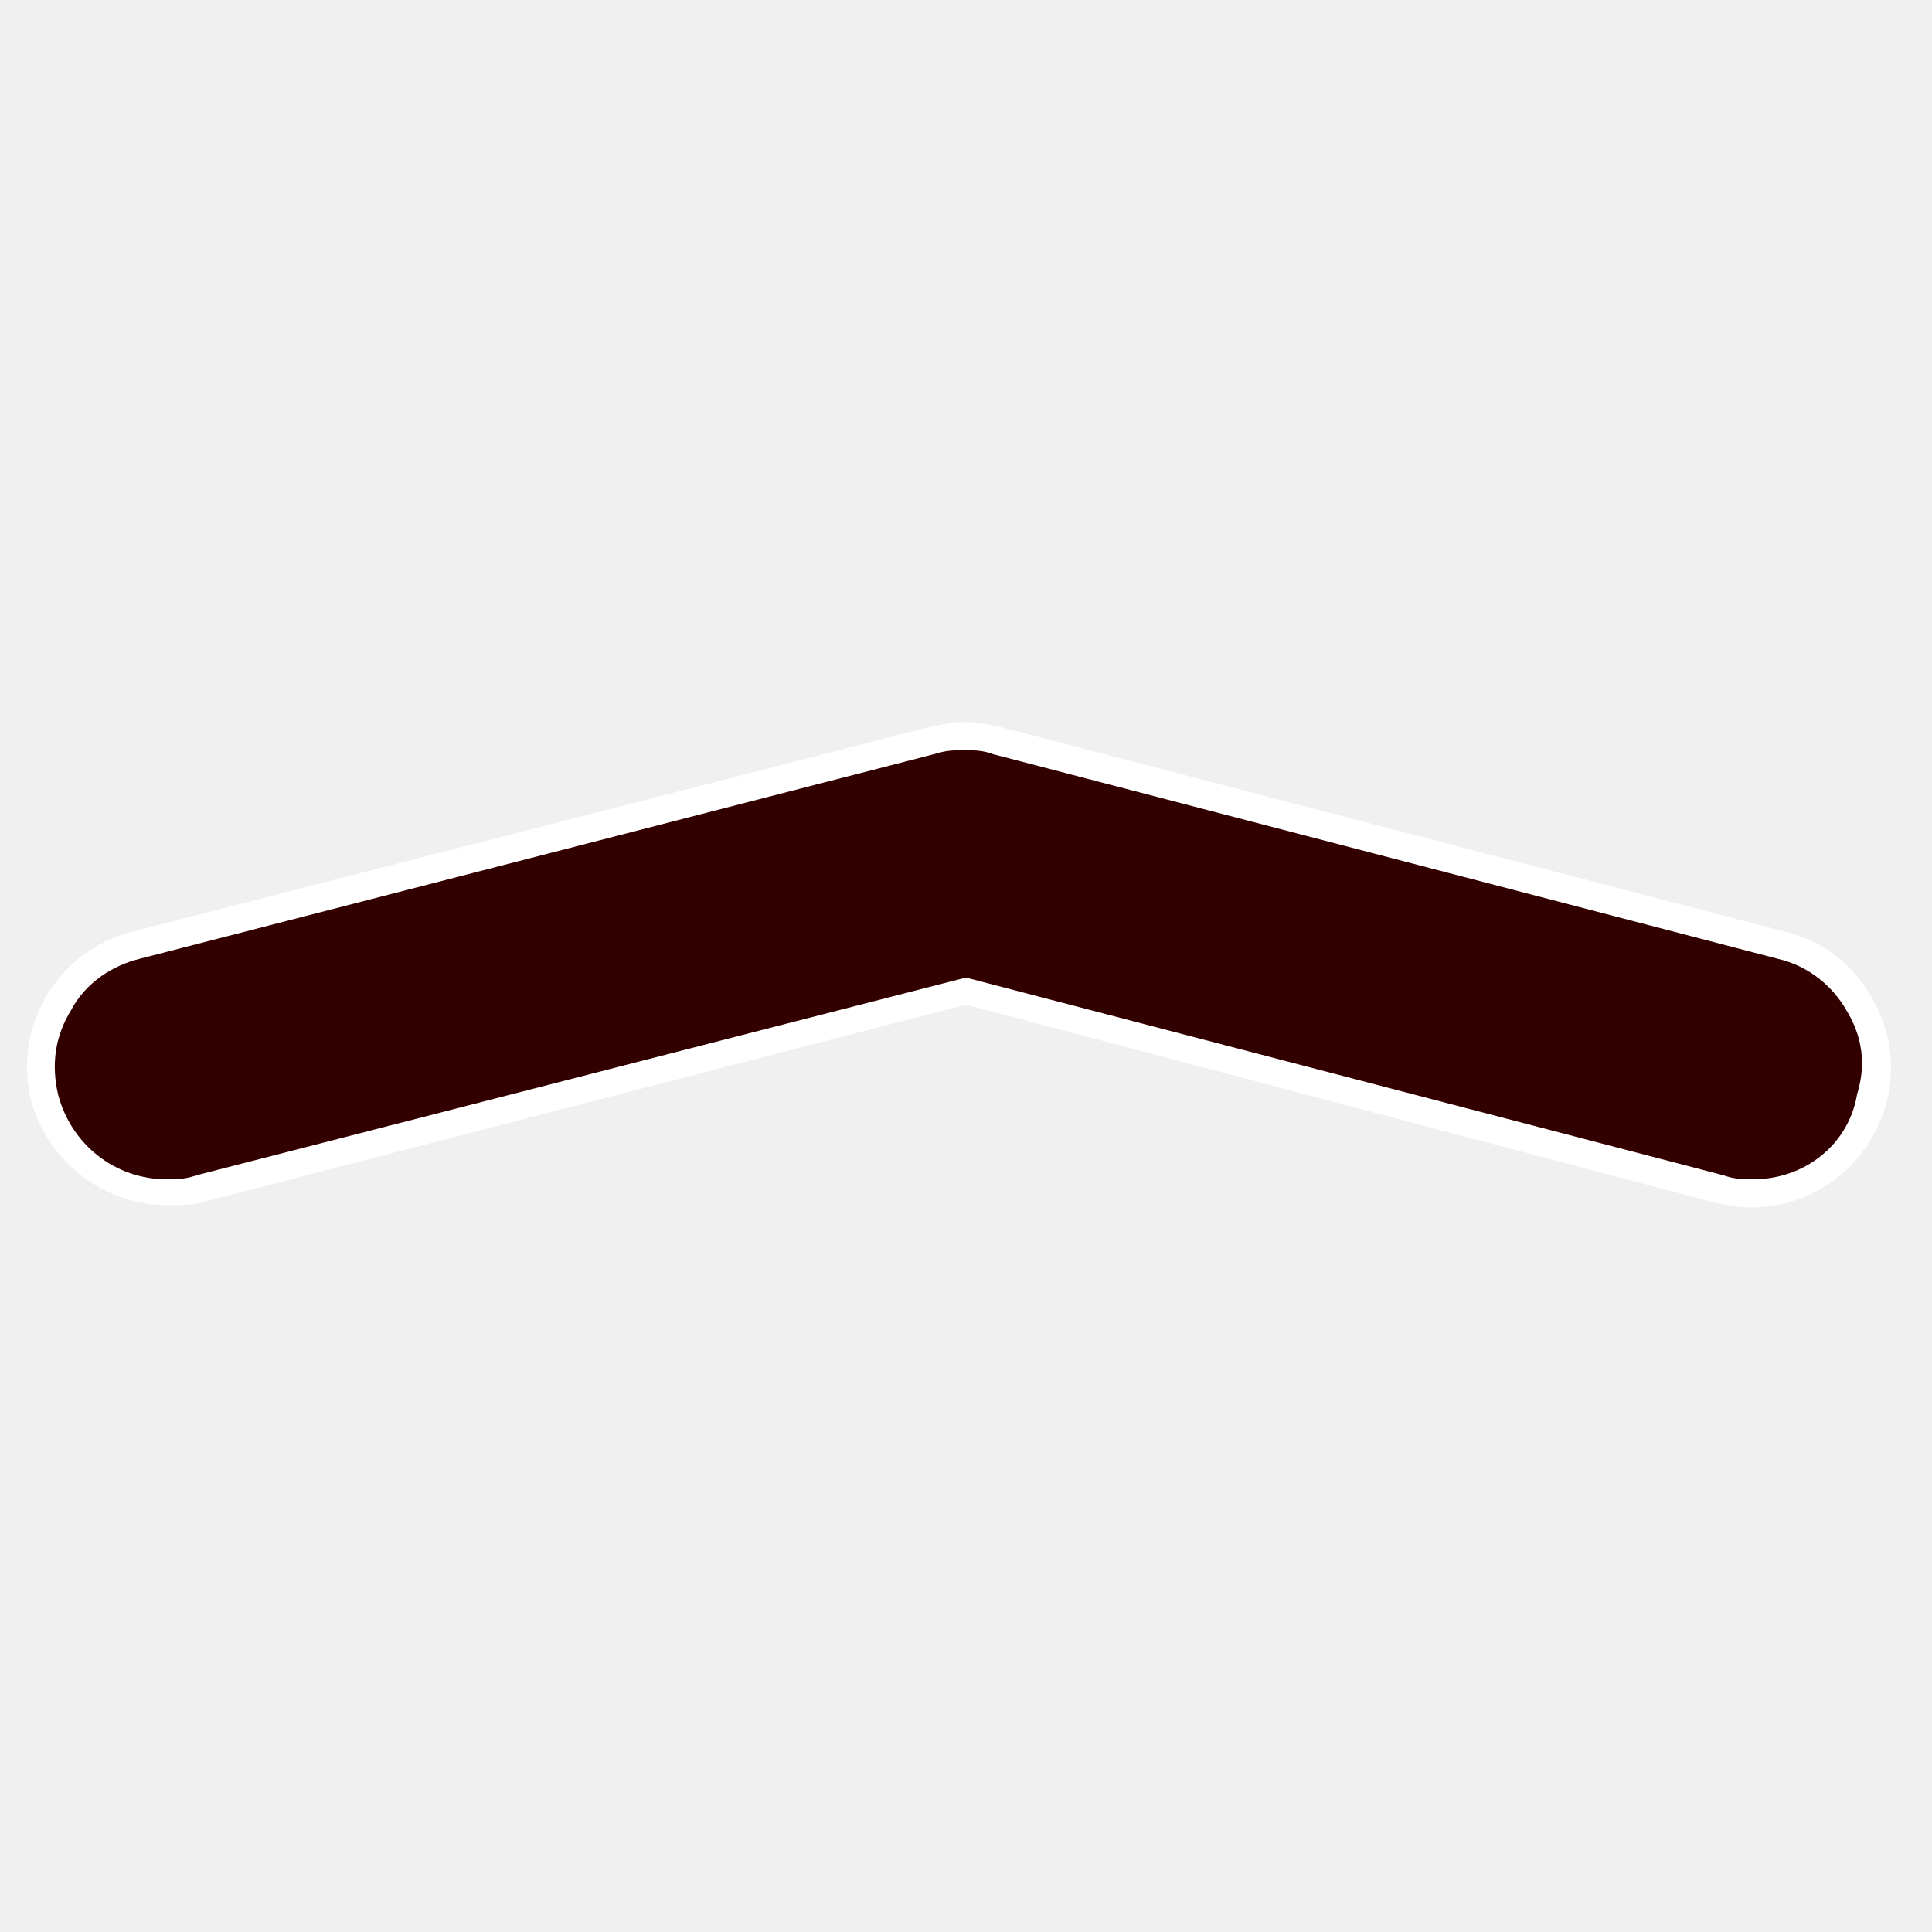
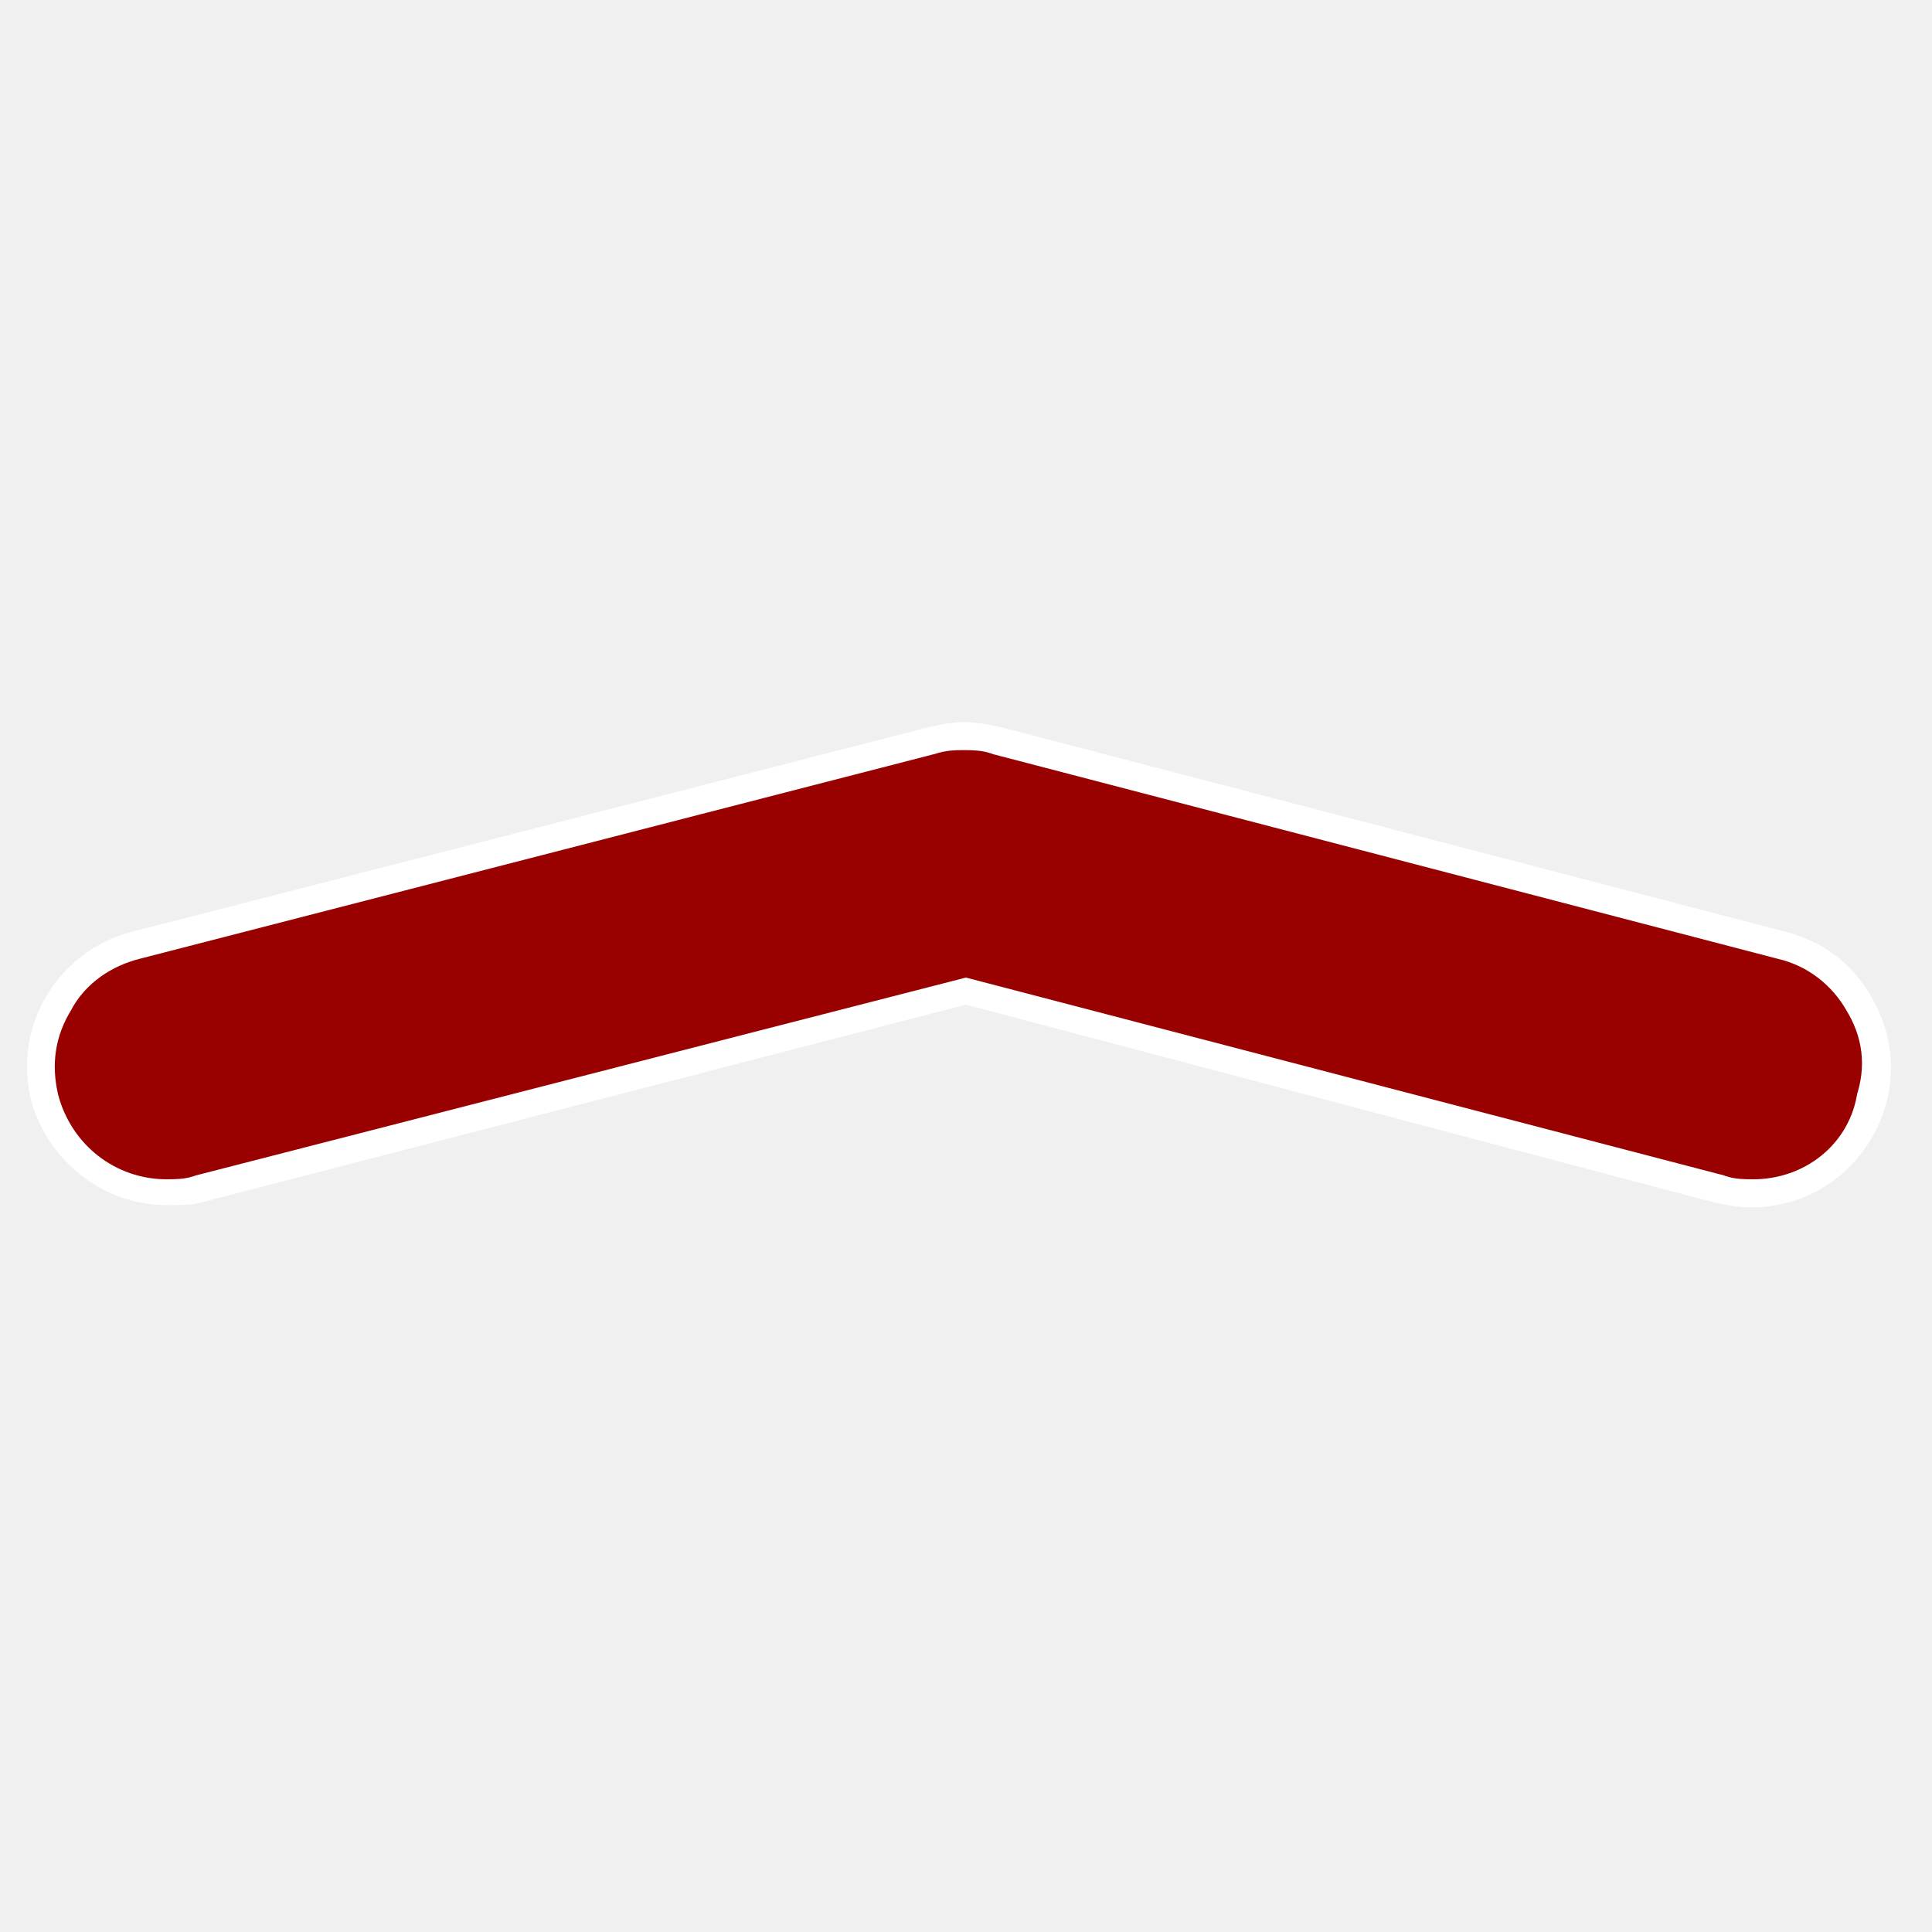
<svg xmlns="http://www.w3.org/2000/svg" version="1.1" id="Layer_1" x="0px" y="0px" width="30px" height="30px" viewBox="0 0 30 30" enable-background="new 0 0 30 30" xml:space="preserve">
  <g>
-     <path fill="#FFFFFF" d="M2.587,18.713c-0.975,0-1.837-0.676-2.1-1.613c-0.3-1.162,0.413-2.325,1.538-2.625l12.413-3.188   c0.188-0.038,0.375-0.075,0.525-0.075c0.188,0,0.375,0.038,0.563,0.075l12.225,3.188c0.562,0.15,1.013,0.487,1.312,1.012   c0.3,0.525,0.375,1.088,0.225,1.65c-0.262,0.938-1.087,1.612-2.1,1.612c-0.188,0-0.375-0.037-0.562-0.075L15,15.6L3.112,18.675   C2.962,18.713,2.775,18.713,2.587,18.713z" />
-     <path fill="#330000" stroke="#330000" stroke-miterlimit="10" d="M2.587,17.812c-0.562,0-1.05-0.375-1.2-0.938   c-0.075-0.338-0.038-0.638,0.15-0.938c0.15-0.3,0.45-0.487,0.75-0.562l12.375-3.188c0.112-0.038,0.188-0.038,0.3-0.038   c0.113,0,0.225,0,0.3,0.038l12.225,3.188c0.338,0.075,0.601,0.3,0.75,0.562c0.188,0.3,0.226,0.6,0.112,0.938   c-0.074,0.562-0.562,0.938-1.125,0.938c-0.112,0-0.225,0-0.3-0.037L15,14.663L2.888,17.775C2.812,17.812,2.7,17.812,2.587,17.812z" />
+     <path fill="#FFFFFF" d="M2.587,18.713c-0.975,0-1.837-0.676-2.1-1.613c-0.3-1.162,0.413-2.325,1.538-2.625l12.413-3.188   c0.188-0.038,0.375-0.075,0.525-0.075c0.188,0,0.375,0.038,0.562,0.075l12.226,3.188c0.562,0.15,1.013,0.487,1.312,1.012   c0.301,0.525,0.375,1.088,0.226,1.65c-0.263,0.938-1.087,1.612-2.101,1.612c-0.188,0-0.375-0.037-0.562-0.075L15,15.6L3.112,18.675   C2.962,18.713,2.775,18.713,2.587,18.713z" />
+     <path fill="#990000" stroke="#990000" stroke-miterlimit="10" d="M2.587,17.812c-0.562,0-1.05-0.375-1.2-0.938   c-0.075-0.338-0.038-0.638,0.15-0.938c0.15-0.3,0.45-0.486,0.75-0.562l12.375-3.188c0.112-0.038,0.188-0.038,0.3-0.038   c0.113,0,0.225,0,0.3,0.038l12.224,3.188c0.339,0.075,0.602,0.3,0.75,0.562c0.188,0.301,0.227,0.601,0.113,0.938   c-0.074,0.562-0.562,0.938-1.125,0.938c-0.113,0-0.226,0-0.301-0.037L15,14.663L2.888,17.775C2.812,17.812,2.7,17.812,2.587,17.812   z" />
  </g>
</svg>
